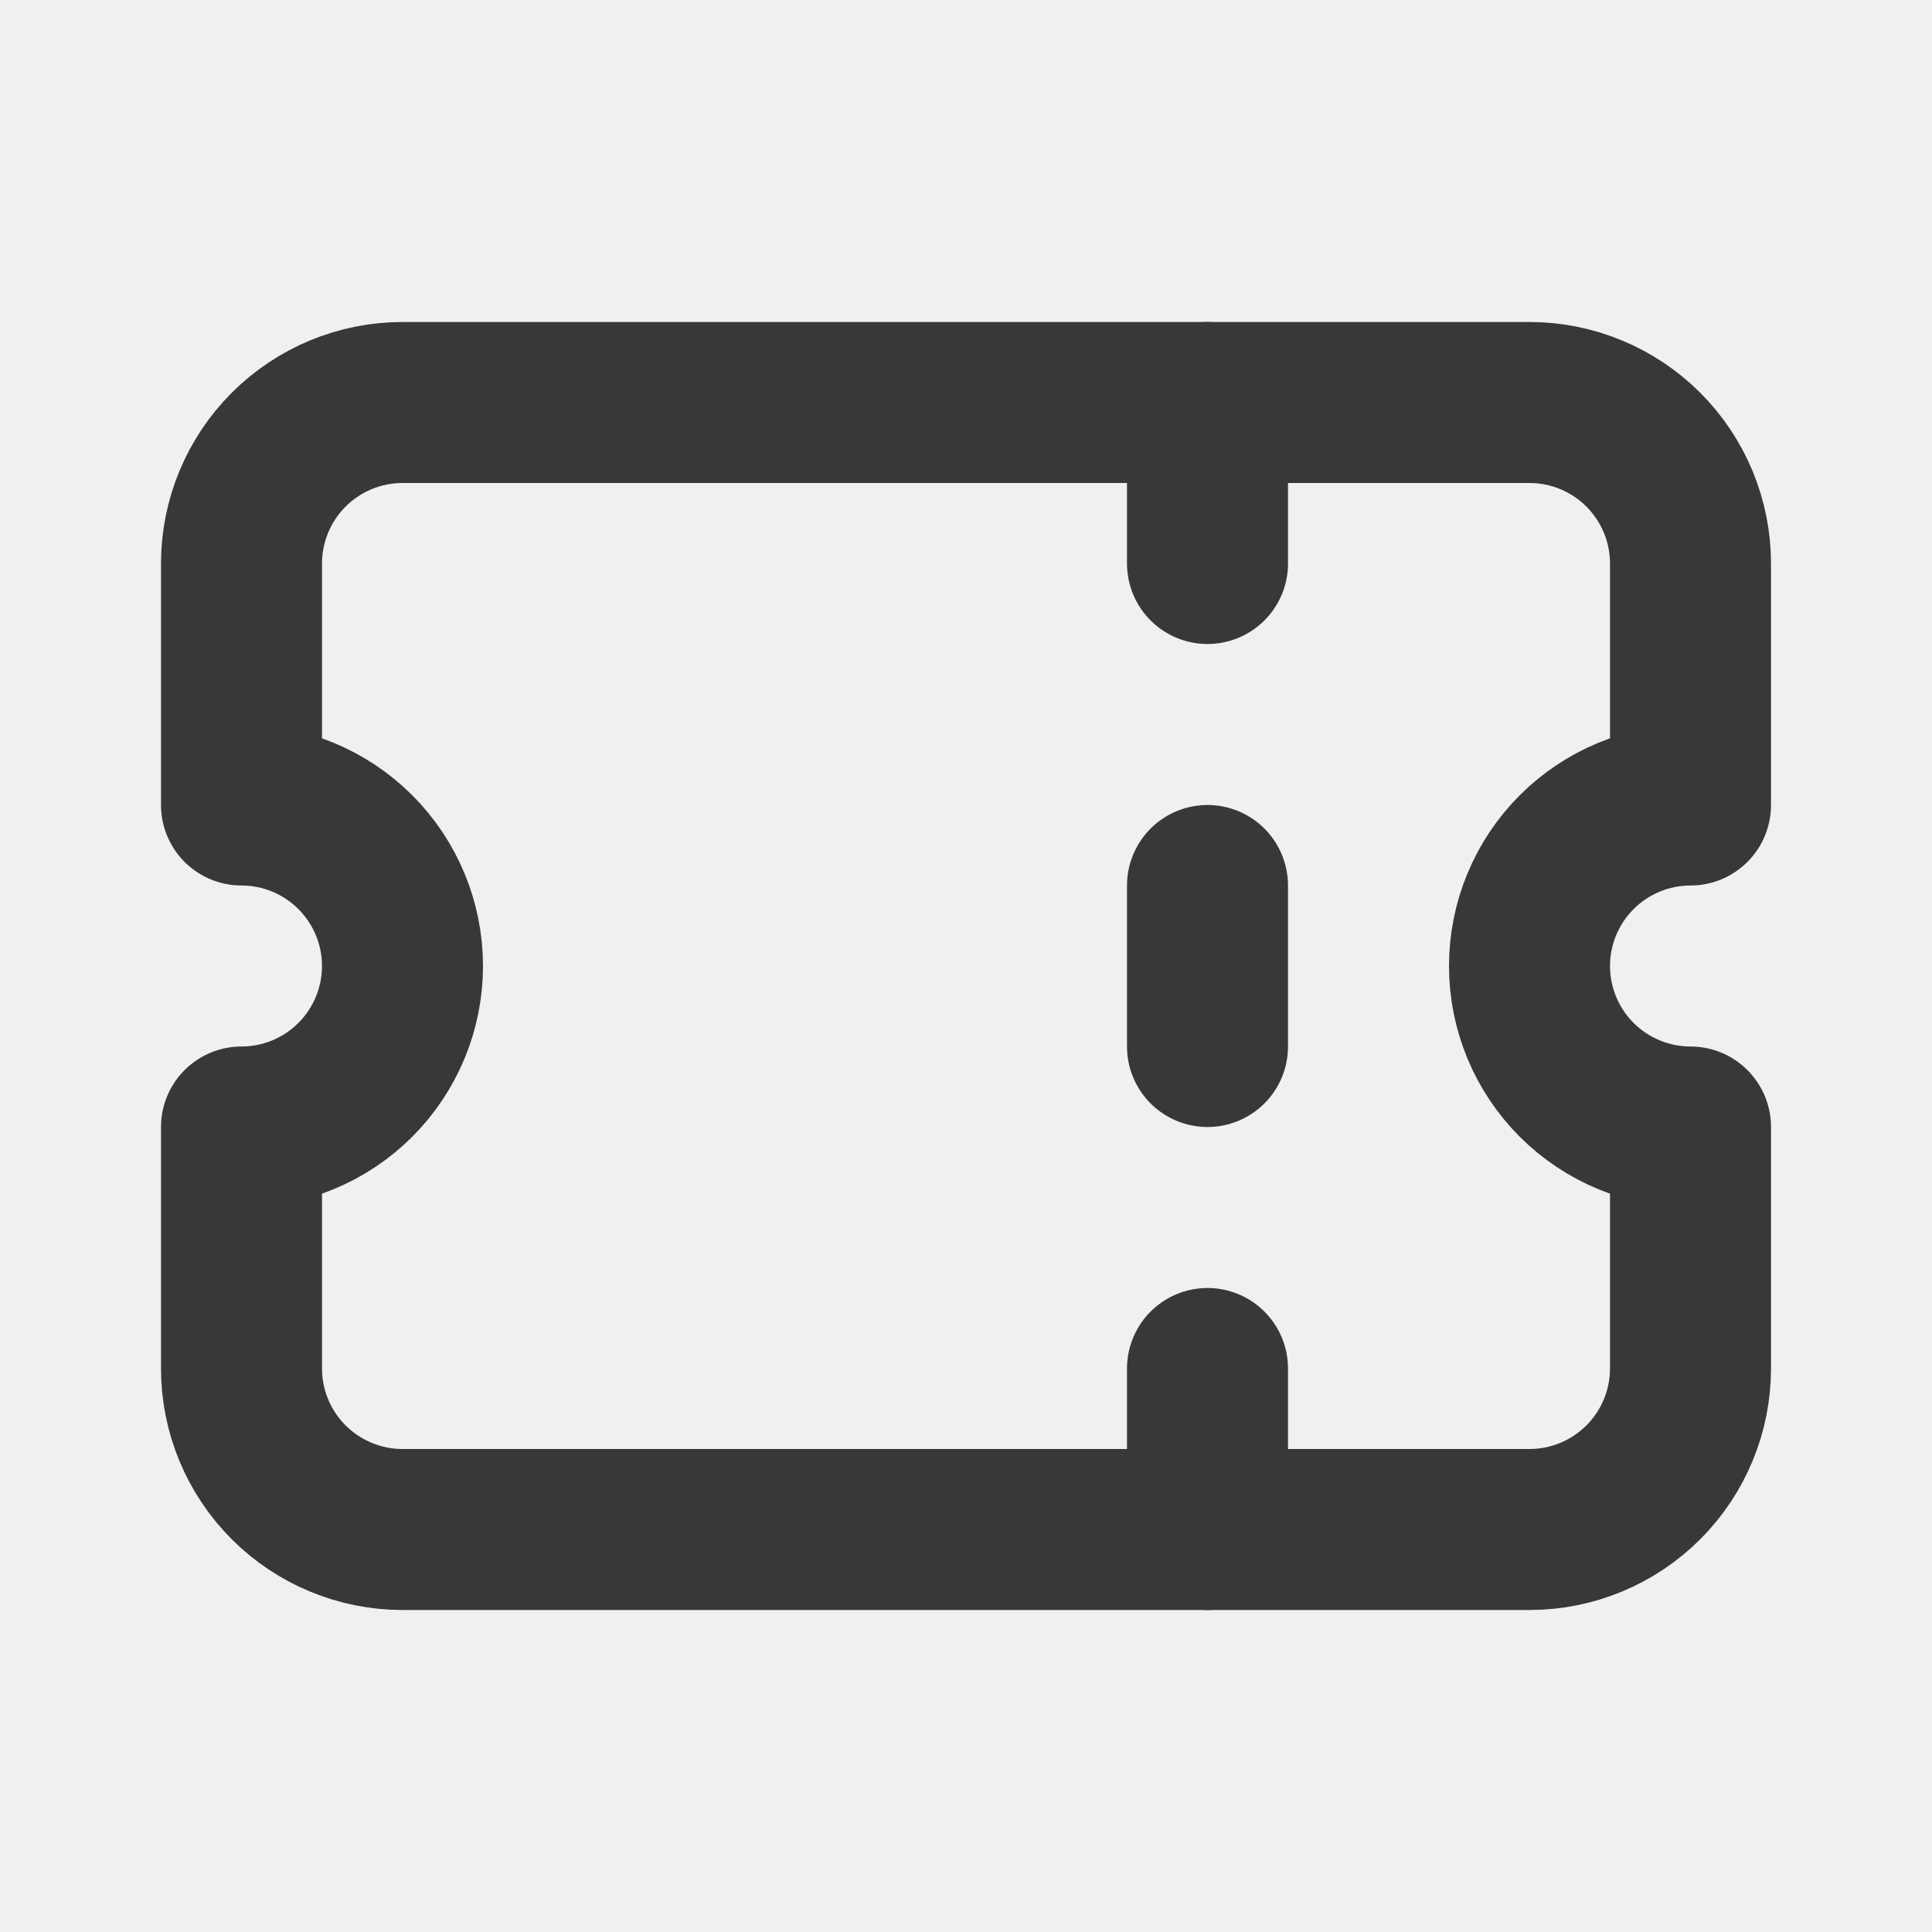
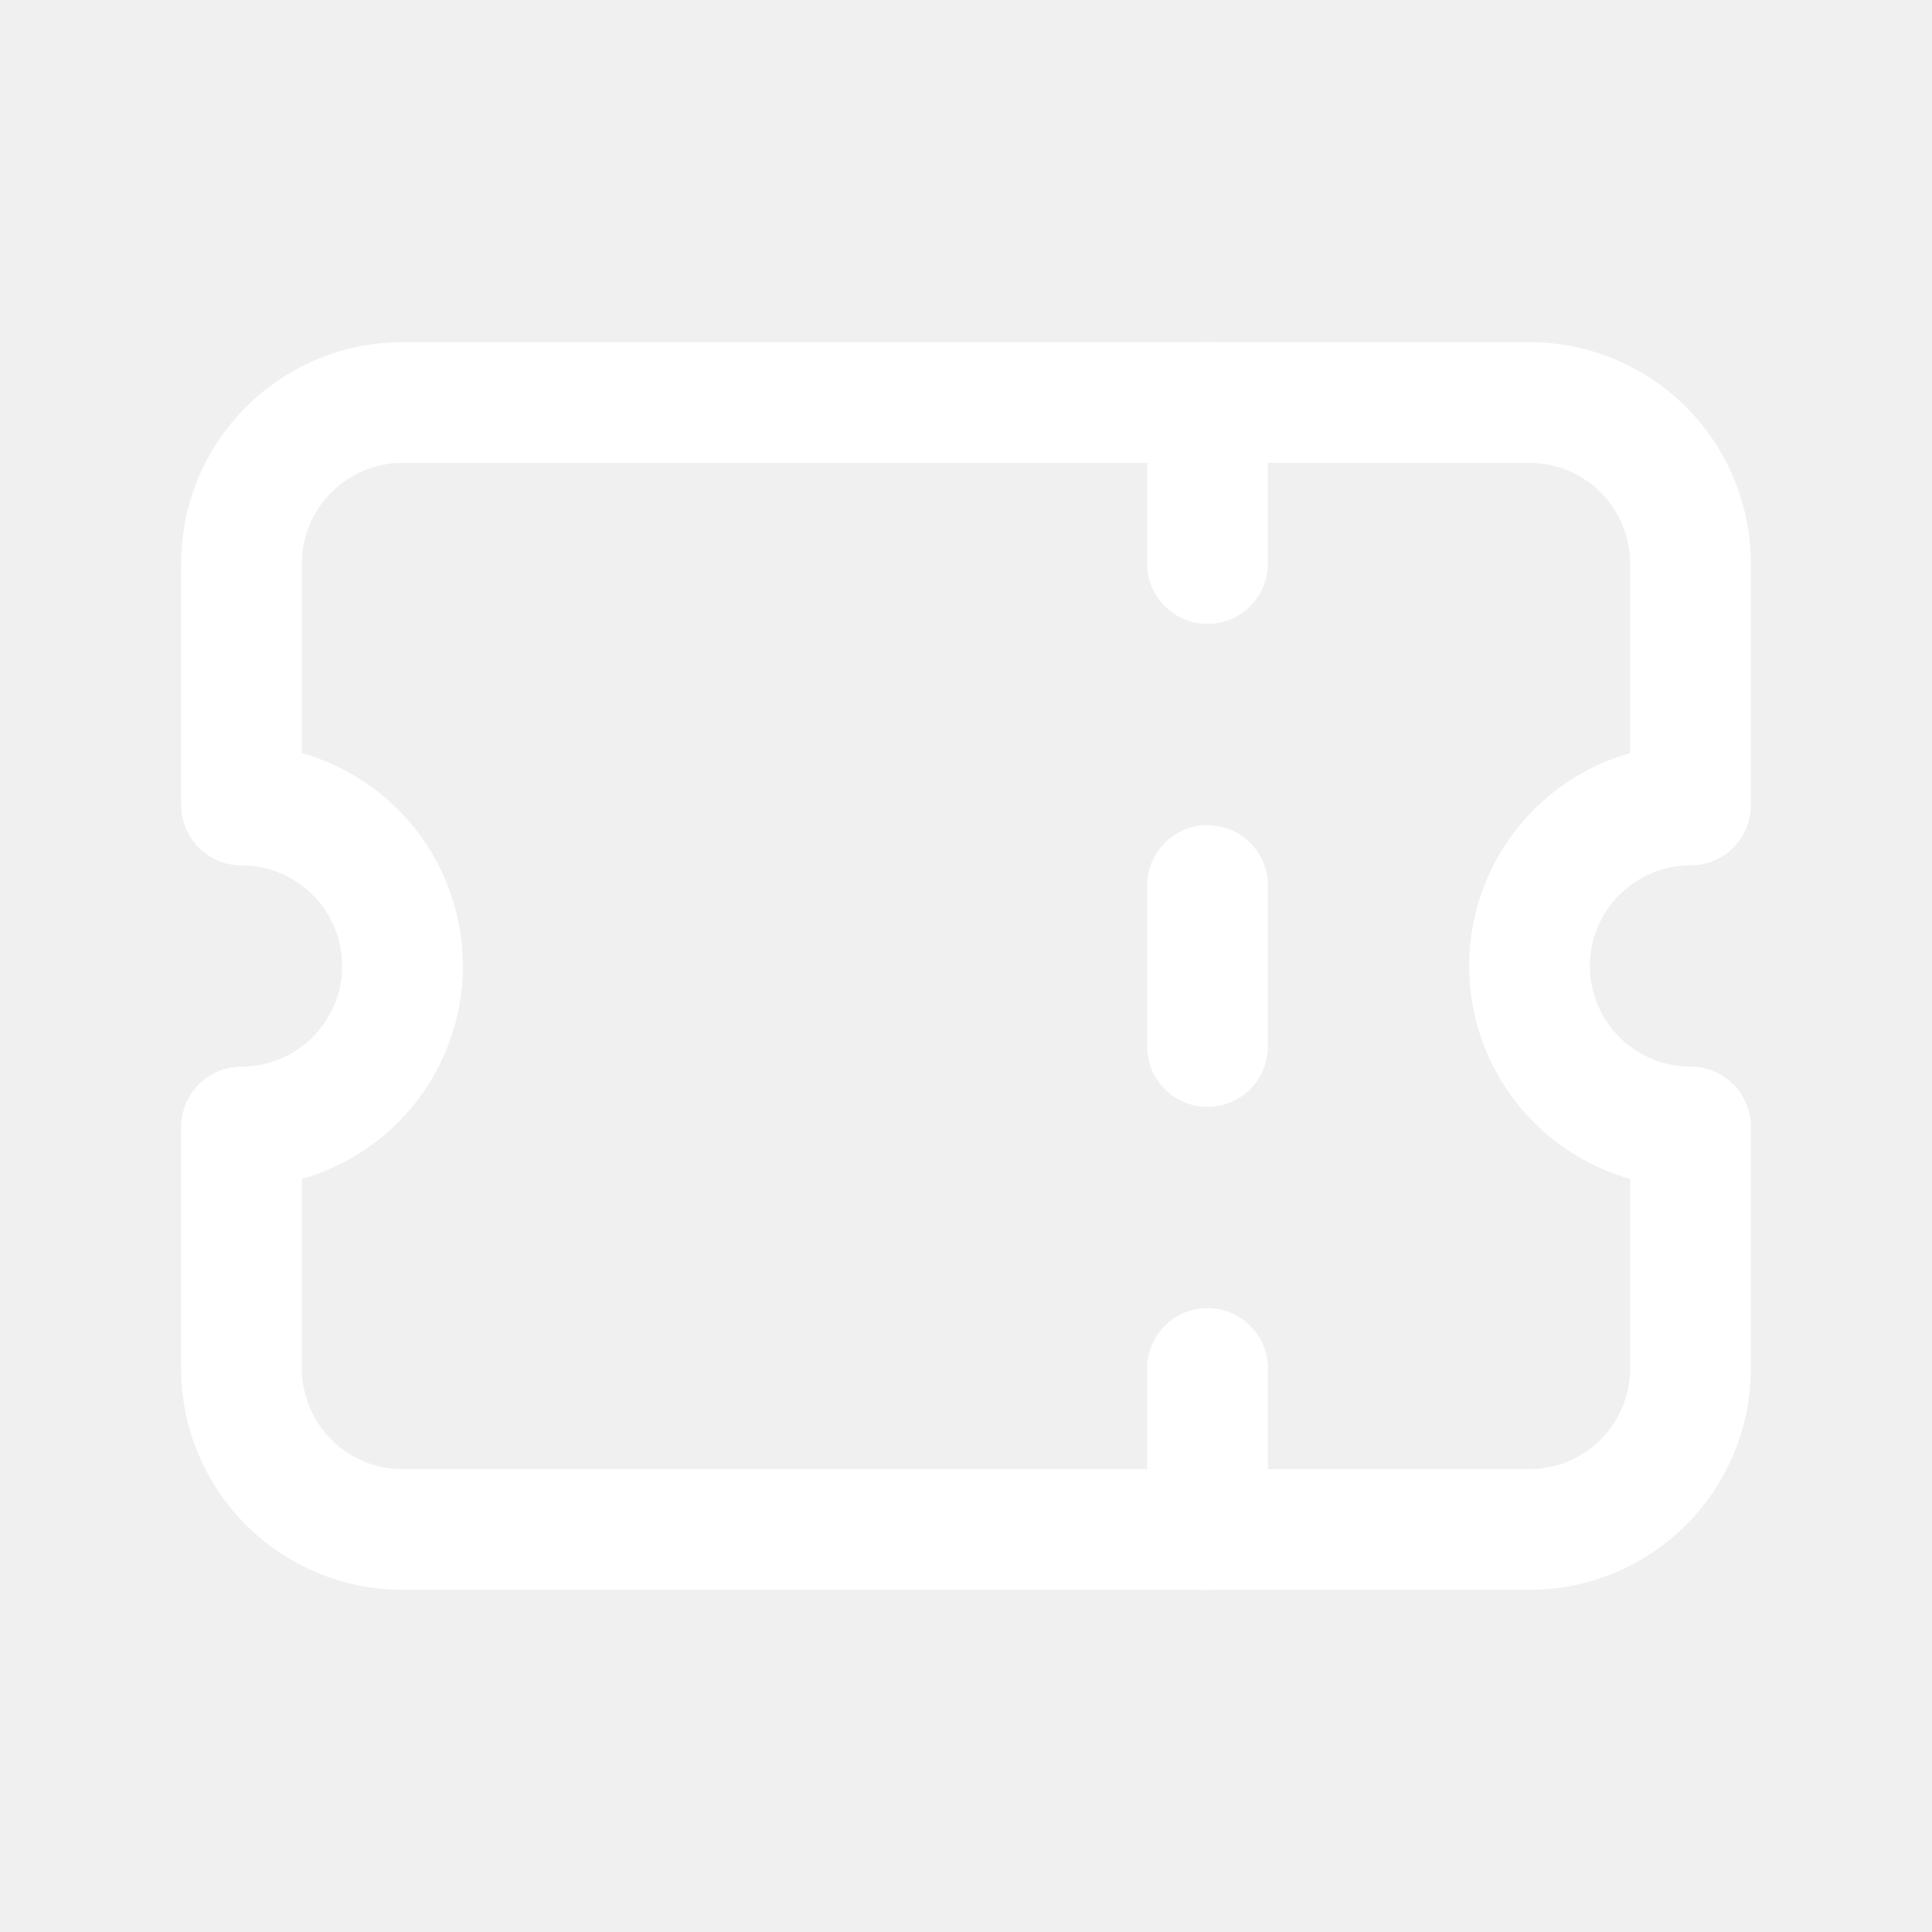
<svg xmlns="http://www.w3.org/2000/svg" width="24" height="24" viewBox="0 0 24 24" fill="none">
-   <g clip-path="url(#clip0_2587_11236)">
-     <path d="M15 5V7" stroke="#383838" stroke-width="2" stroke-linecap="round" stroke-linejoin="round" />
-     <path d="M15 11V13" stroke="#383838" stroke-width="2" stroke-linecap="round" stroke-linejoin="round" />
-     <path d="M15 17V19" stroke="#383838" stroke-width="2" stroke-linecap="round" stroke-linejoin="round" />
-     <path d="M5 5H19C19.53 5 20.039 5.211 20.414 5.586C20.789 5.961 21 6.47 21 7V10C20.47 10 19.961 10.211 19.586 10.586C19.211 10.961 19 11.47 19 12C19 12.53 19.211 13.039 19.586 13.414C19.961 13.789 20.47 14 21 14V17C21 17.53 20.789 18.039 20.414 18.414C20.039 18.789 19.53 19 19 19H5C4.47 19 3.961 18.789 3.586 18.414C3.211 18.039 3 17.53 3 17V14C3.53 14 4.039 13.789 4.414 13.414C4.789 13.039 5 12.53 5 12C5 11.47 4.789 10.961 4.414 10.586C4.039 10.211 3.53 10 3 10V7C3 6.47 3.211 5.961 3.586 5.586C3.961 5.211 4.47 5 5 5" stroke="#383838" stroke-width="2" stroke-linecap="round" stroke-linejoin="round" />
+   <g clip-path="url(#clip0_5015_10230)">
+     <path d="M15 5V7" stroke="white" stroke-width="1.5" stroke-linecap="round" stroke-linejoin="round" />
+     <path d="M15 11V13" stroke="white" stroke-width="1.5" stroke-linecap="round" stroke-linejoin="round" />
+     <path d="M15 17V19" stroke="white" stroke-width="1.5" stroke-linecap="round" stroke-linejoin="round" />
+     <path d="M5 5H19C19.53 5 20.039 5.211 20.414 5.586C20.789 5.961 21 6.47 21 7V10C20.47 10 19.961 10.211 19.586 10.586C19.211 10.961 19 11.47 19 12C19 12.53 19.211 13.039 19.586 13.414C19.961 13.789 20.47 14 21 14V17C21 17.53 20.789 18.039 20.414 18.414C20.039 18.789 19.53 19 19 19H5C4.47 19 3.961 18.789 3.586 18.414C3.211 18.039 3 17.53 3 17V14C3.53 14 4.039 13.789 4.414 13.414C4.789 13.039 5 12.53 5 12C5 11.47 4.789 10.961 4.414 10.586C4.039 10.211 3.53 10 3 10V7C3 6.47 3.211 5.961 3.586 5.586C3.961 5.211 4.47 5 5 5" stroke="white" stroke-width="1.5" stroke-linecap="round" stroke-linejoin="round" />
  </g>
  <defs>
-     <clipPath id="clip0_2587_11236">
+     <clipPath id="clip0_5015_10230">
      <rect width="24" height="24" fill="white" />
    </clipPath>
  </defs>
</svg>
